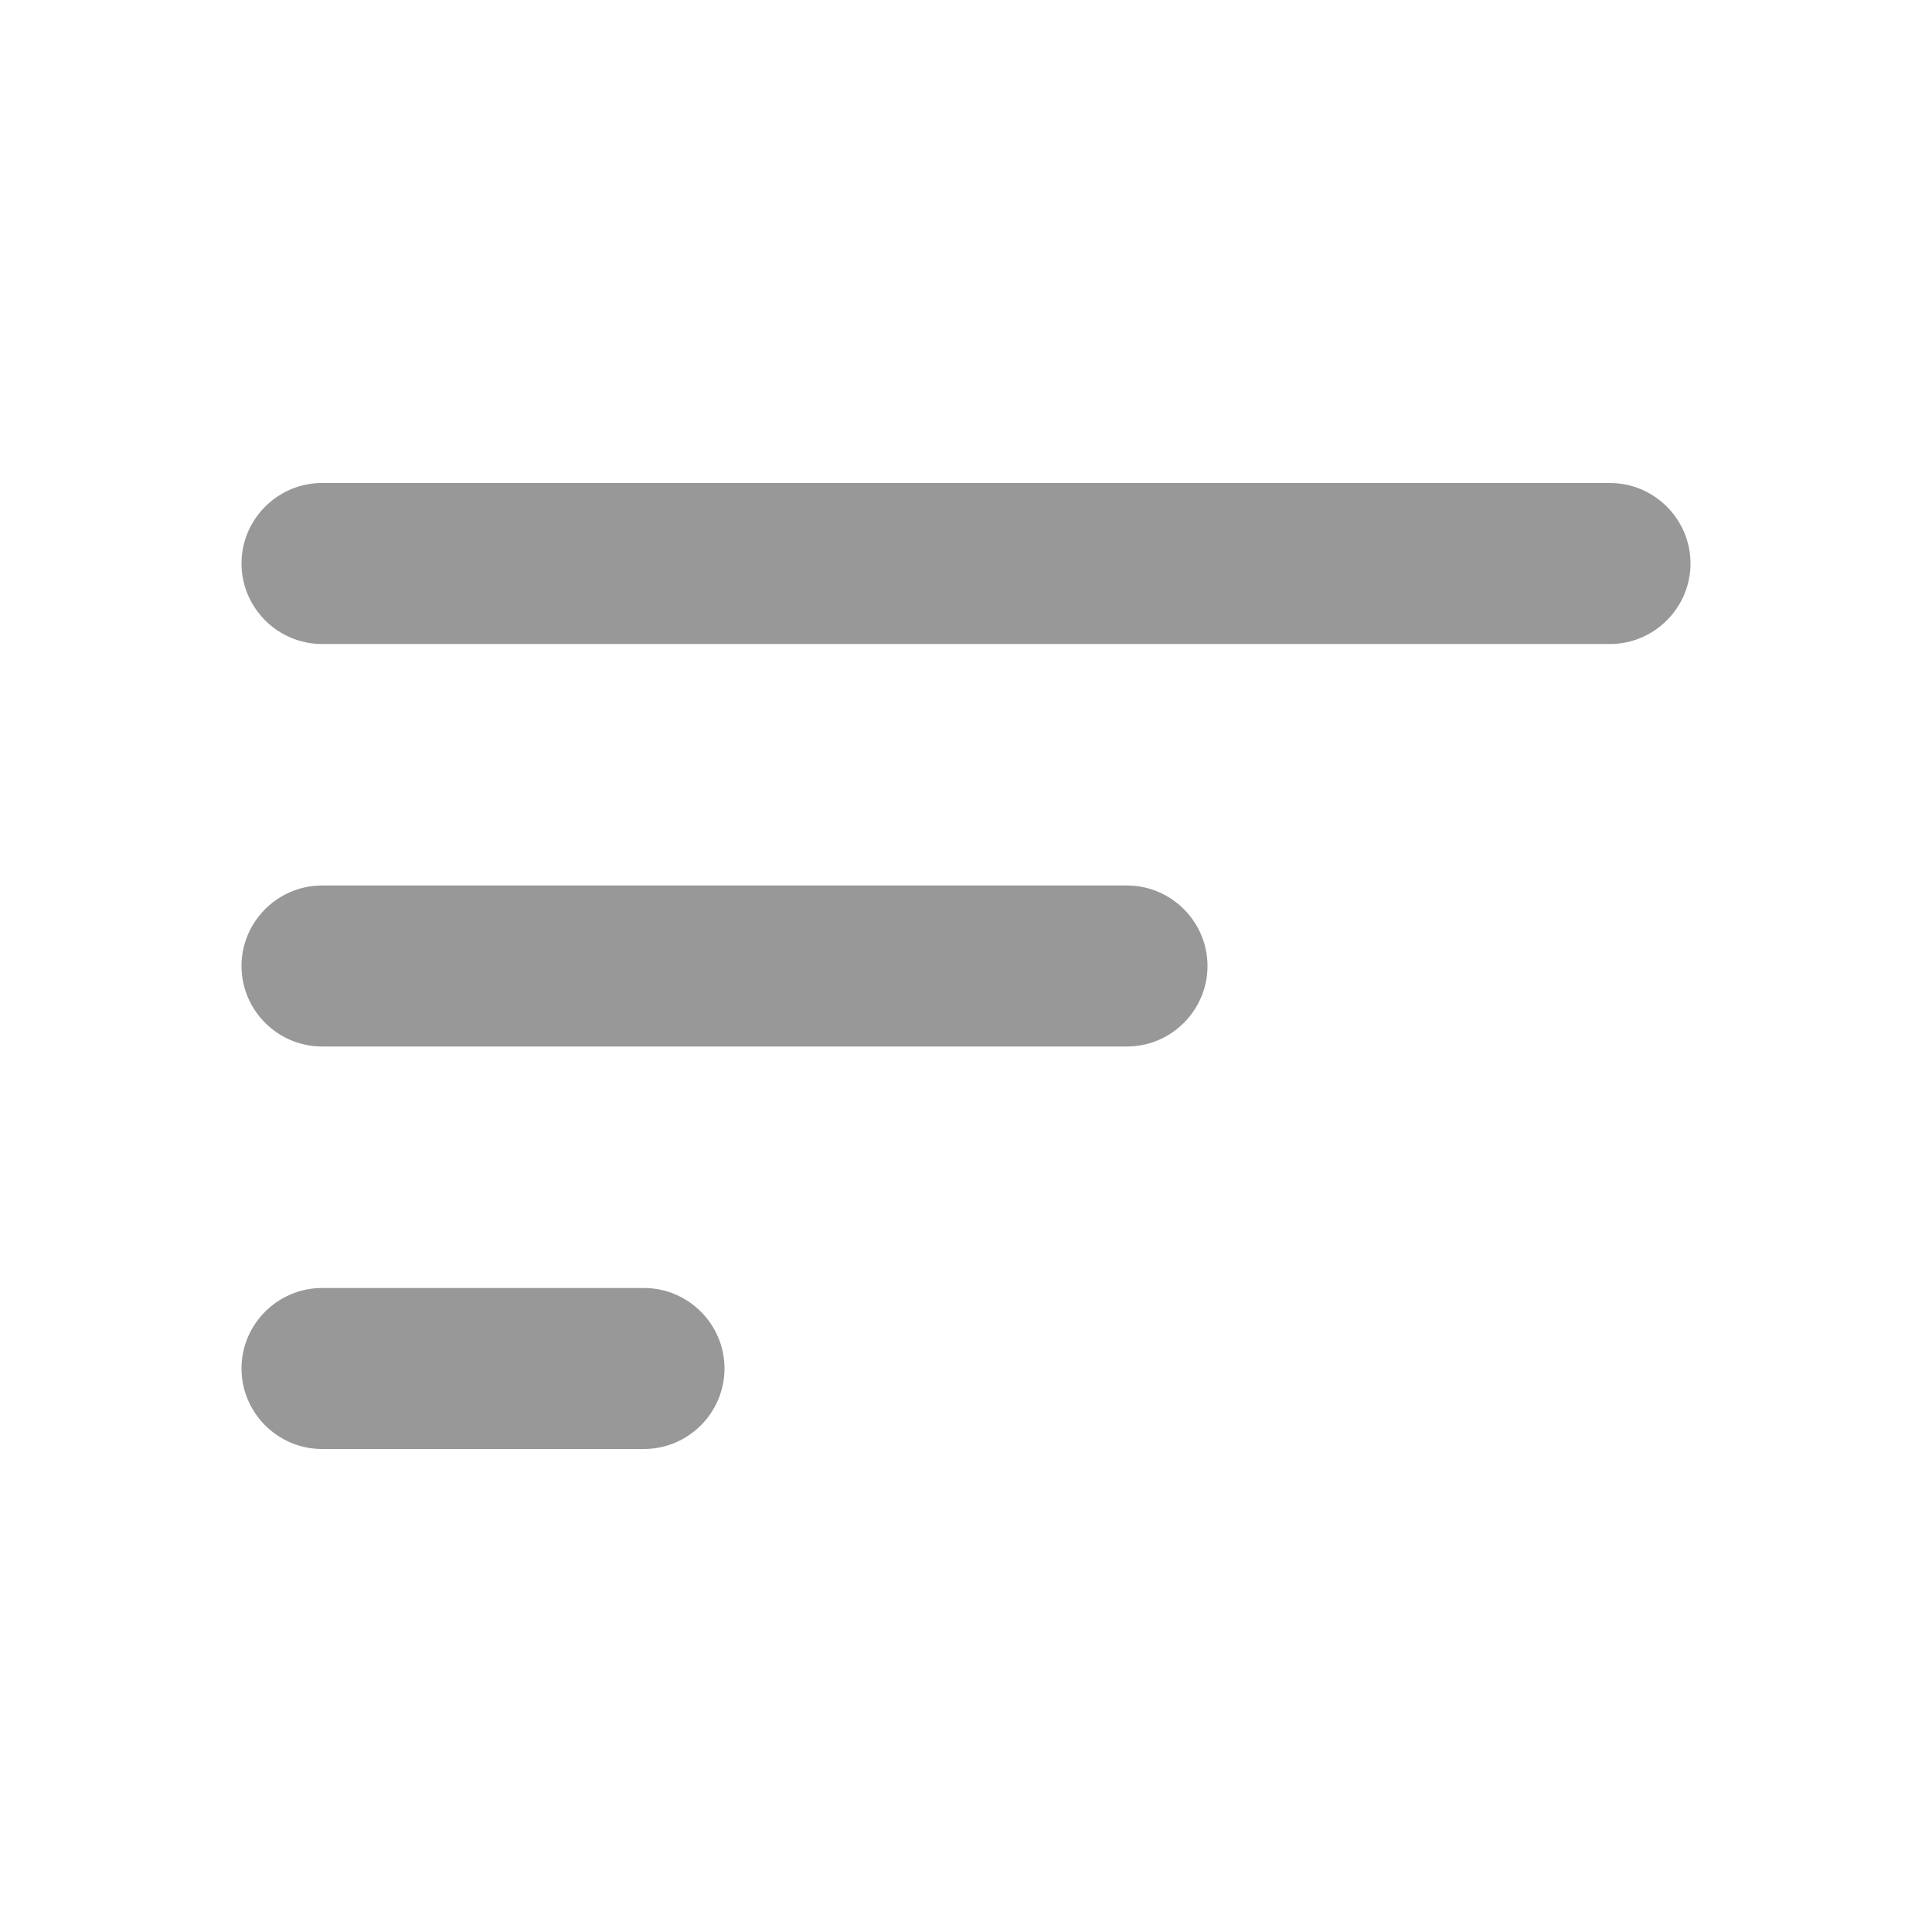
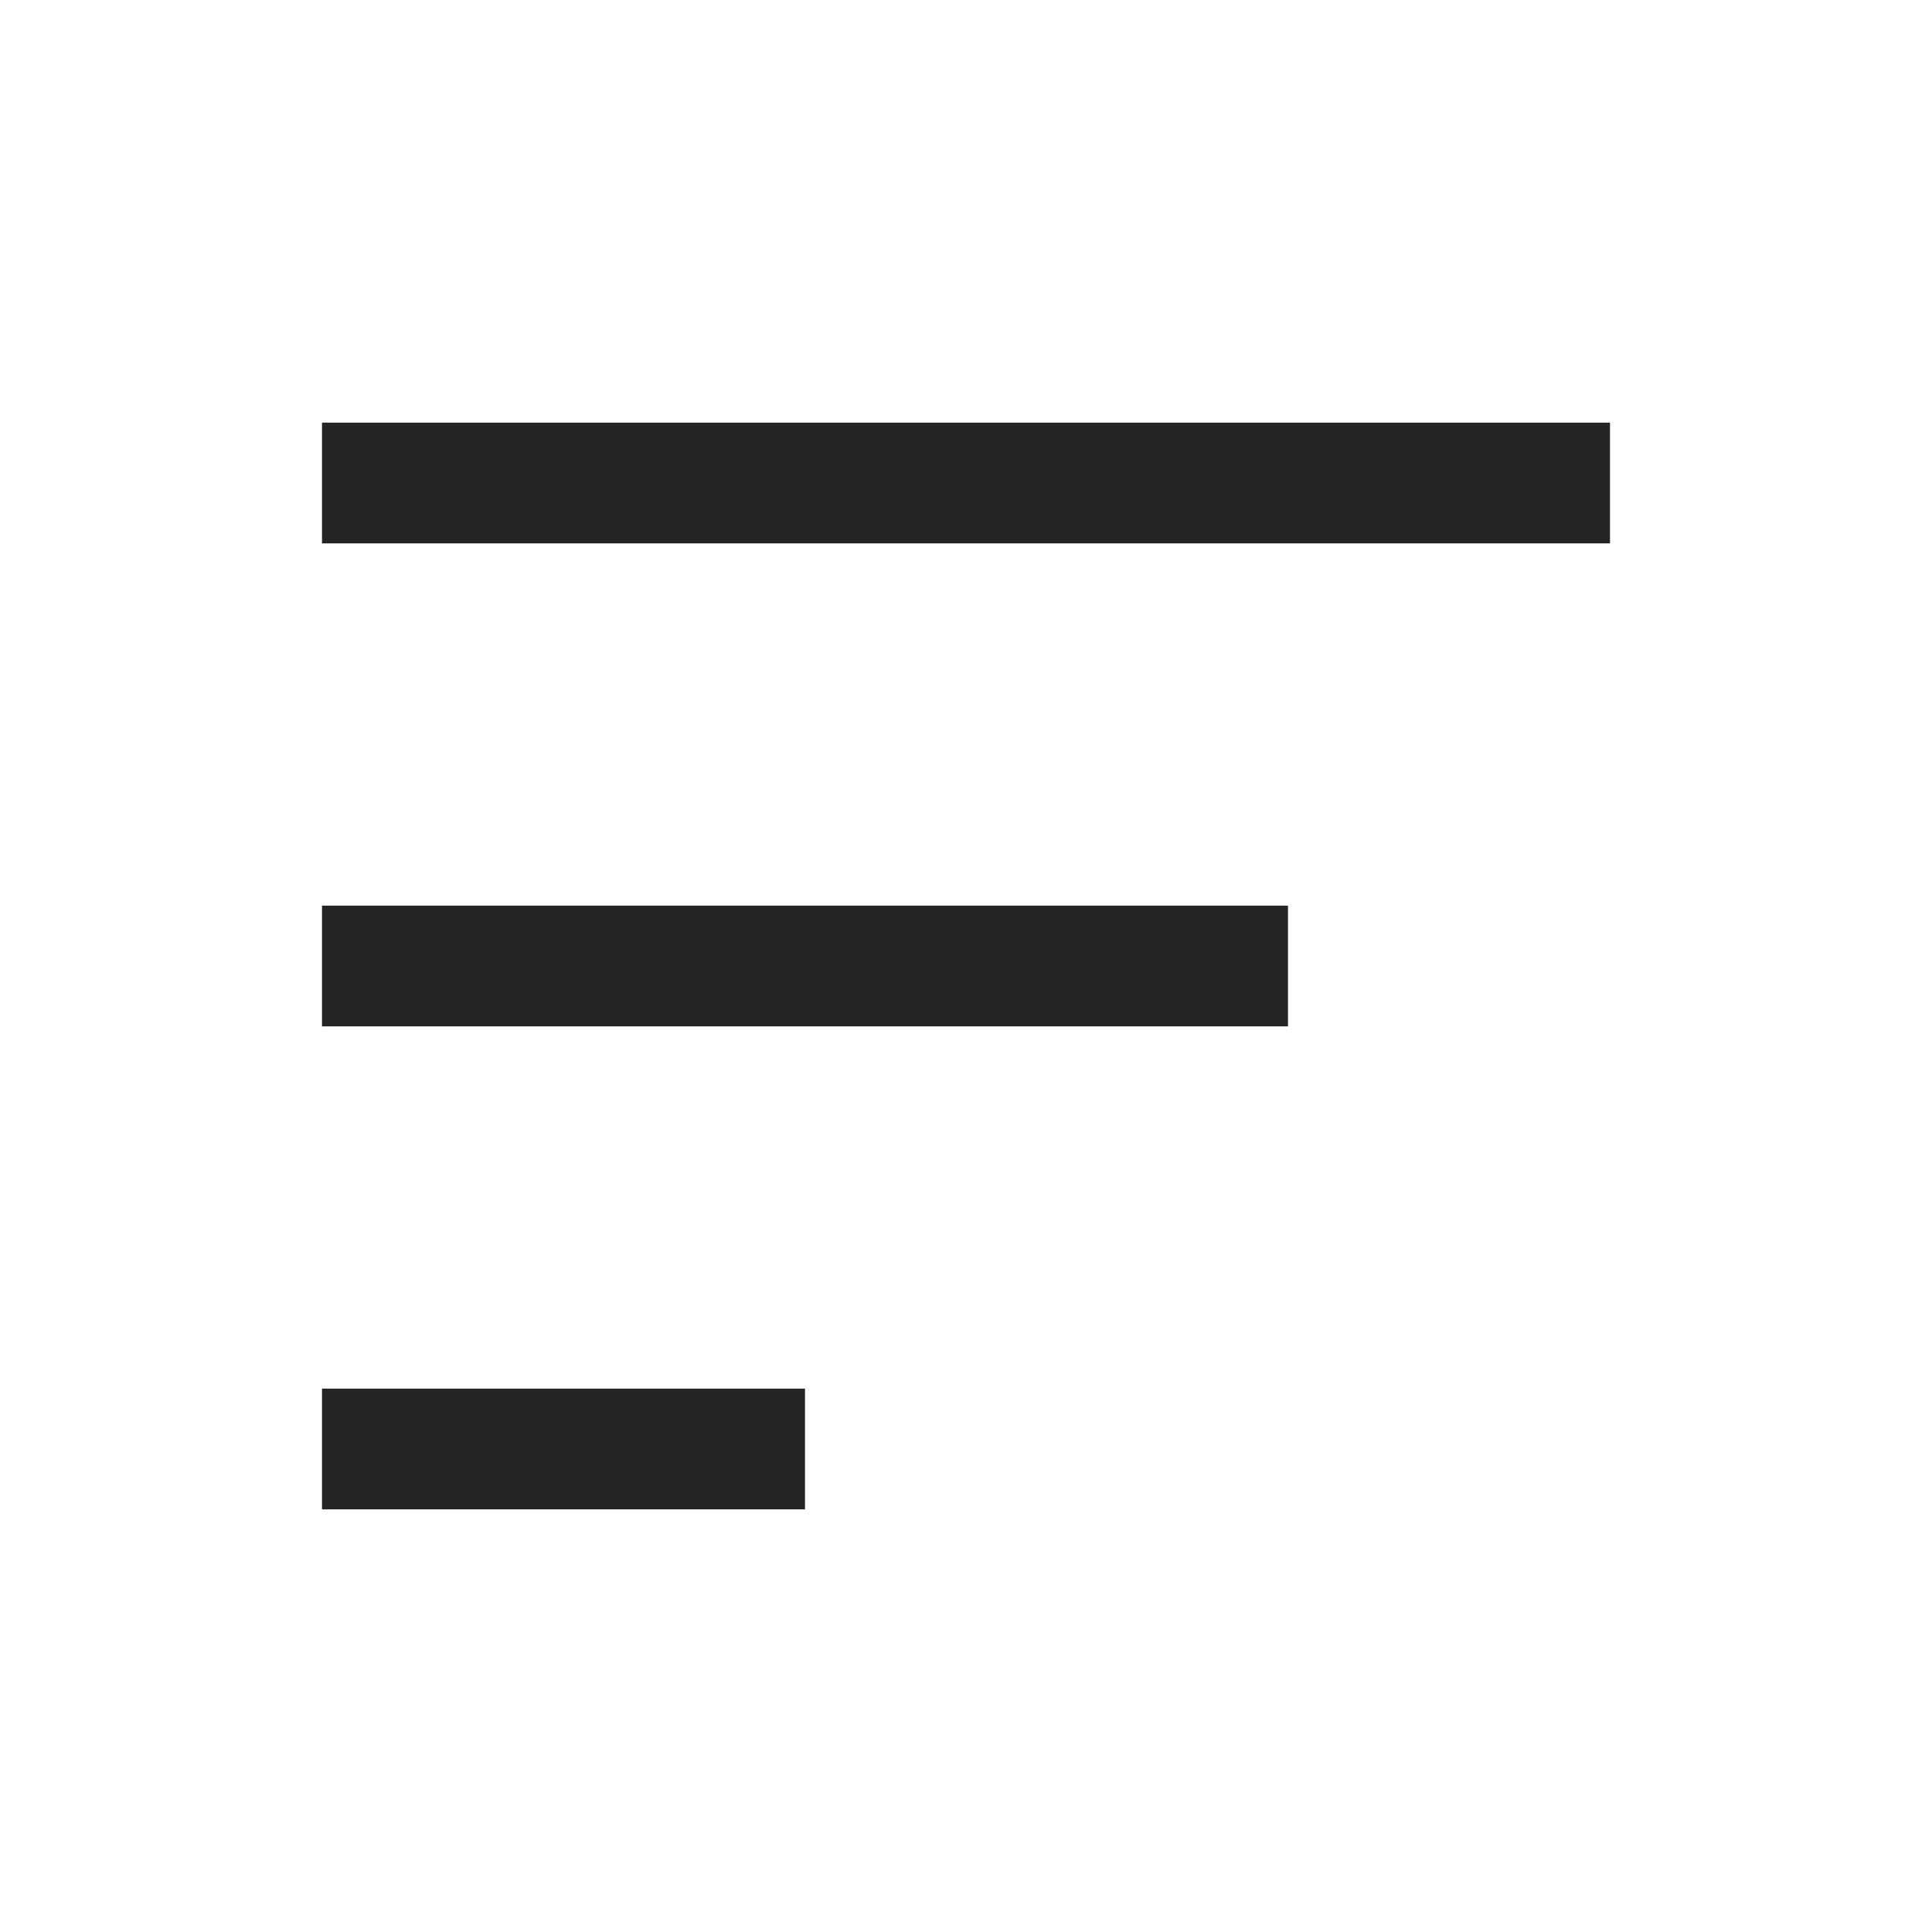
<svg xmlns="http://www.w3.org/2000/svg" width="24" height="24" viewBox="0 0 24 24" fill="none">
-   <path d="M4 18H8C8.55 18 9 17.55 9 17C9 16.45 8.55 16 8 16H4C3.45 16 3 16.45 3 17C3 17.55 3.45 18 4 18ZM3 7C3 7.55 3.45 8 4 8H20C20.55 8 21 7.55 21 7C21 6.45 20.55 6 20 6H4C3.45 6 3 6.45 3 7ZM4 13H14C14.55 13 15 12.55 15 12C15 11.45 14.55 11 14 11H4C3.45 11 3 11.45 3 12C3 12.55 3.45 13 4 13Z" fill="#989898" />
+   <path fill-rule="evenodd" clip-rule="evenodd" d="M20 6.75H4V5.25H20V6.75Z" fill="#252525" />
+   <path fill-rule="evenodd" clip-rule="evenodd" d="M16 12.75H4V11.25H16V12.75Z" fill="#252525" />
+   <path fill-rule="evenodd" clip-rule="evenodd" d="M10 18.75H4V17.25H10V18.75Z" fill="#252525" />
</svg>
